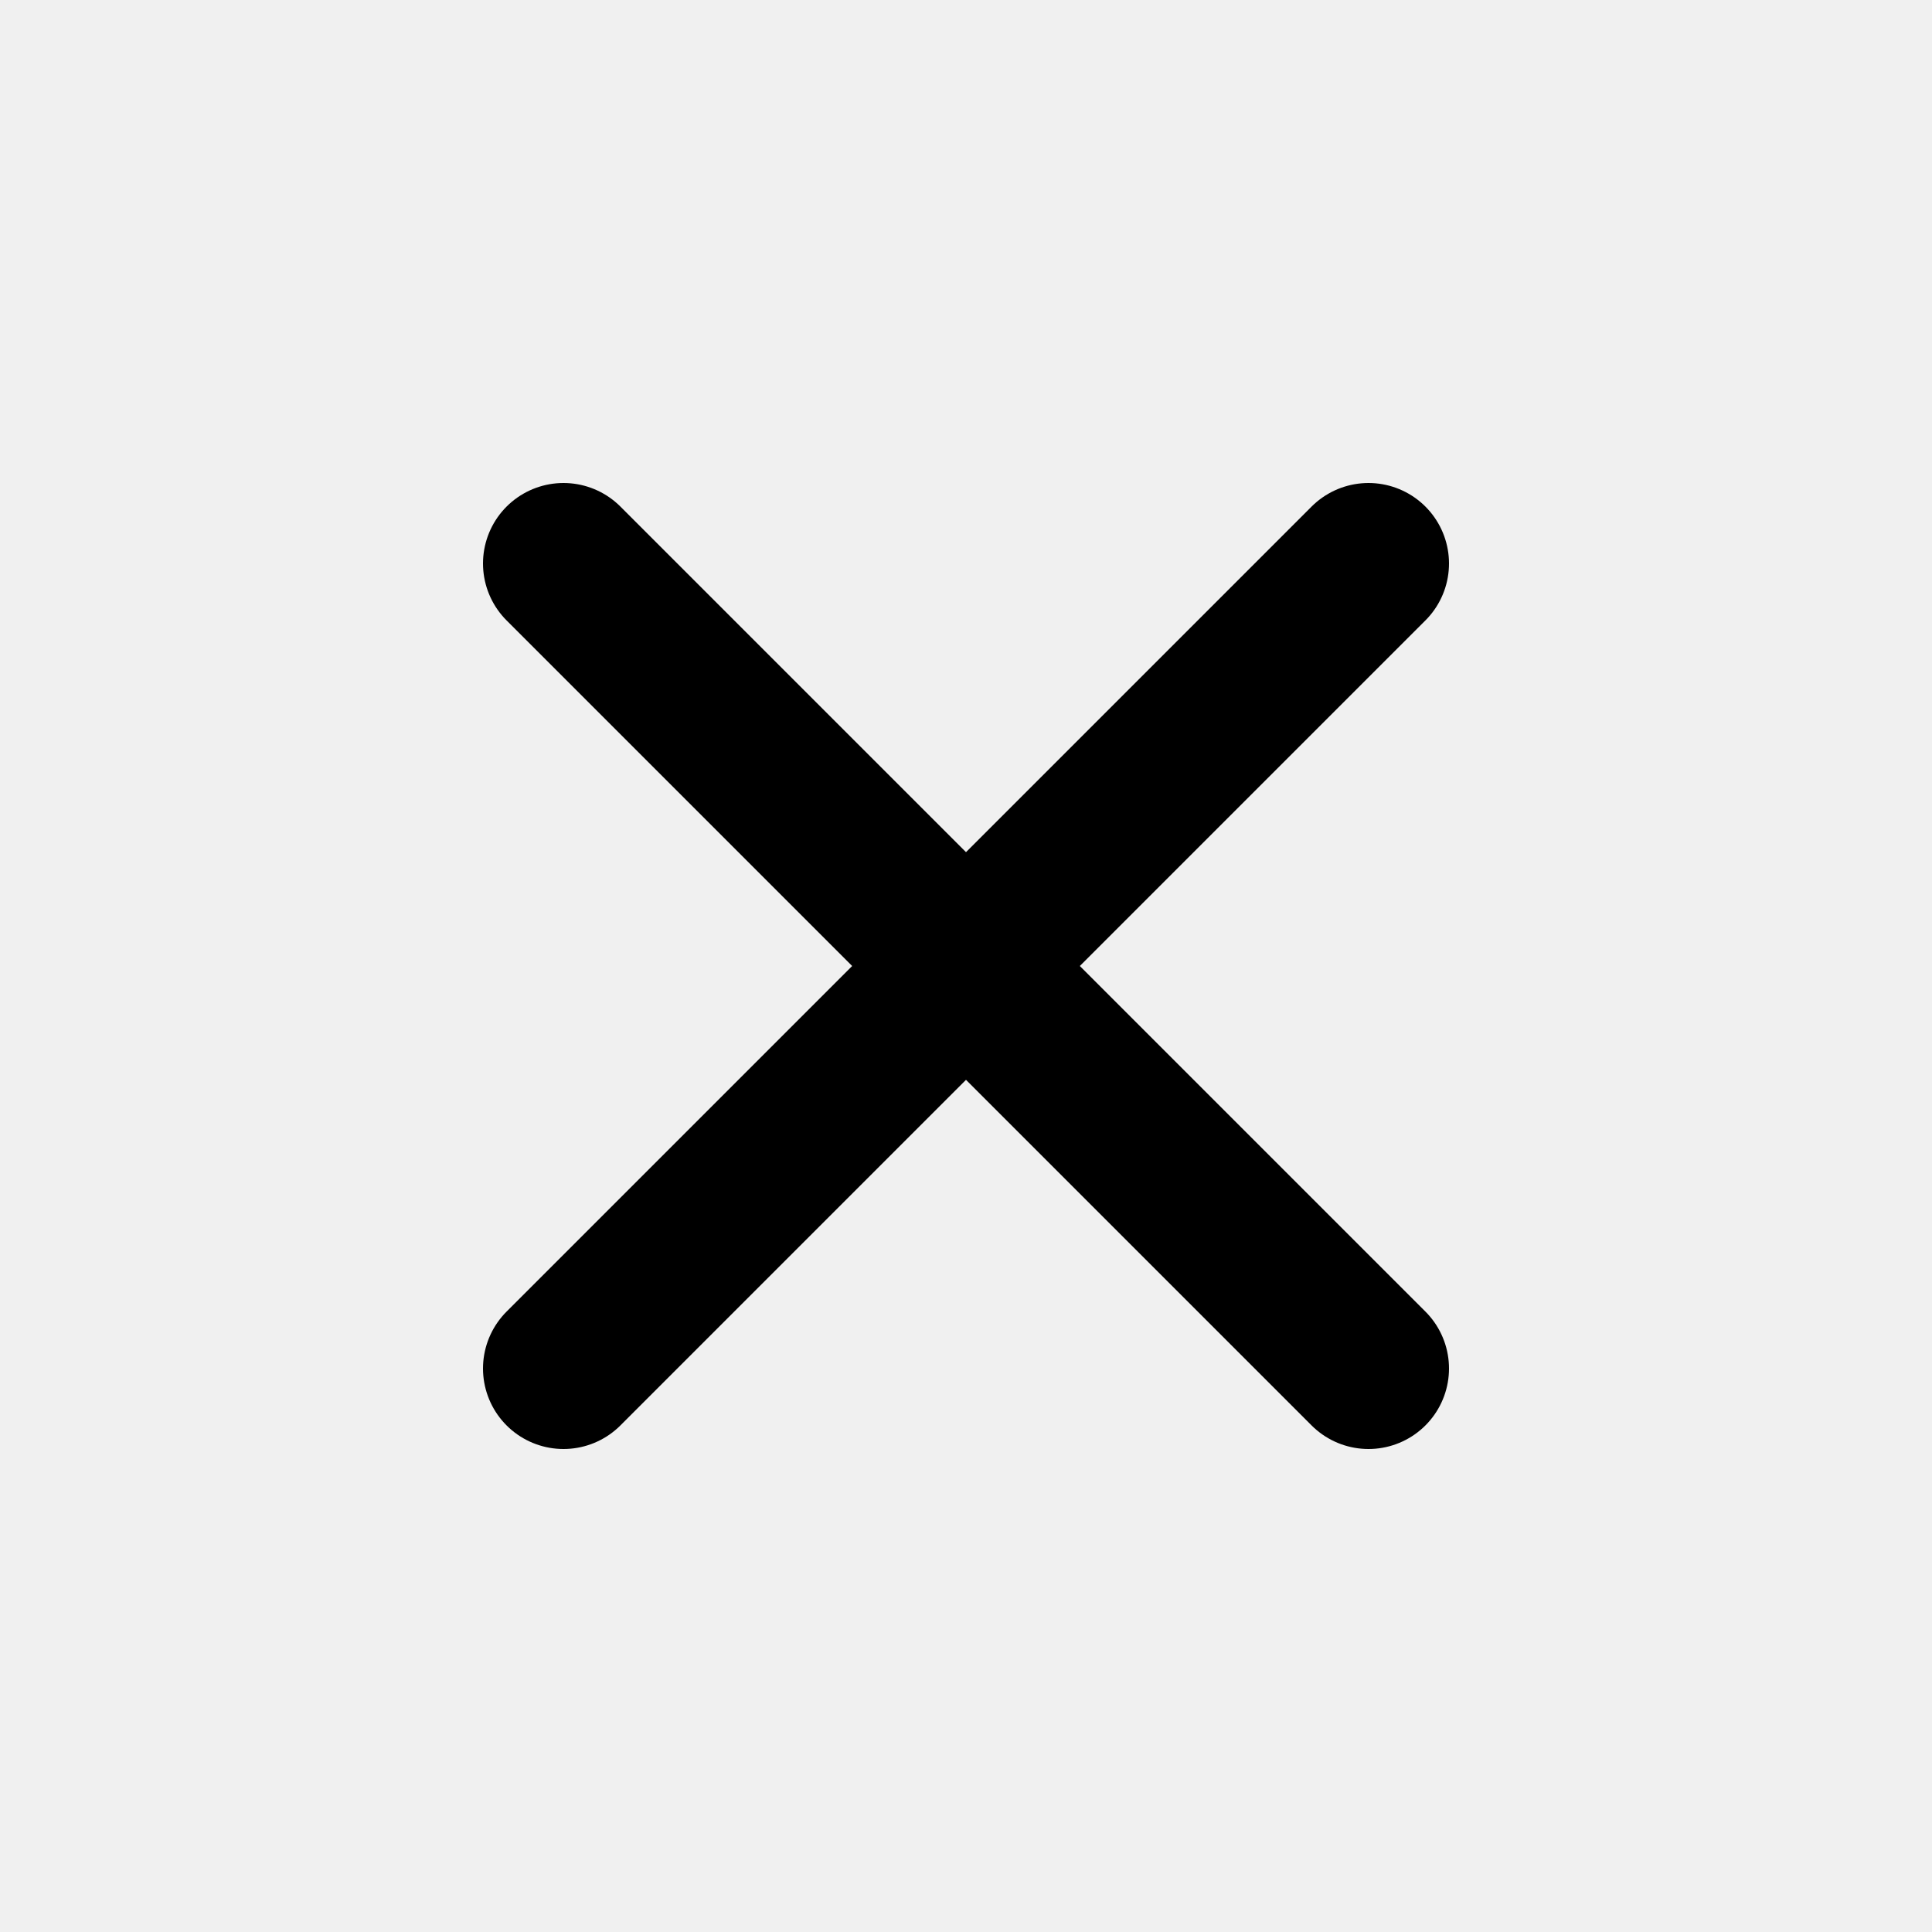
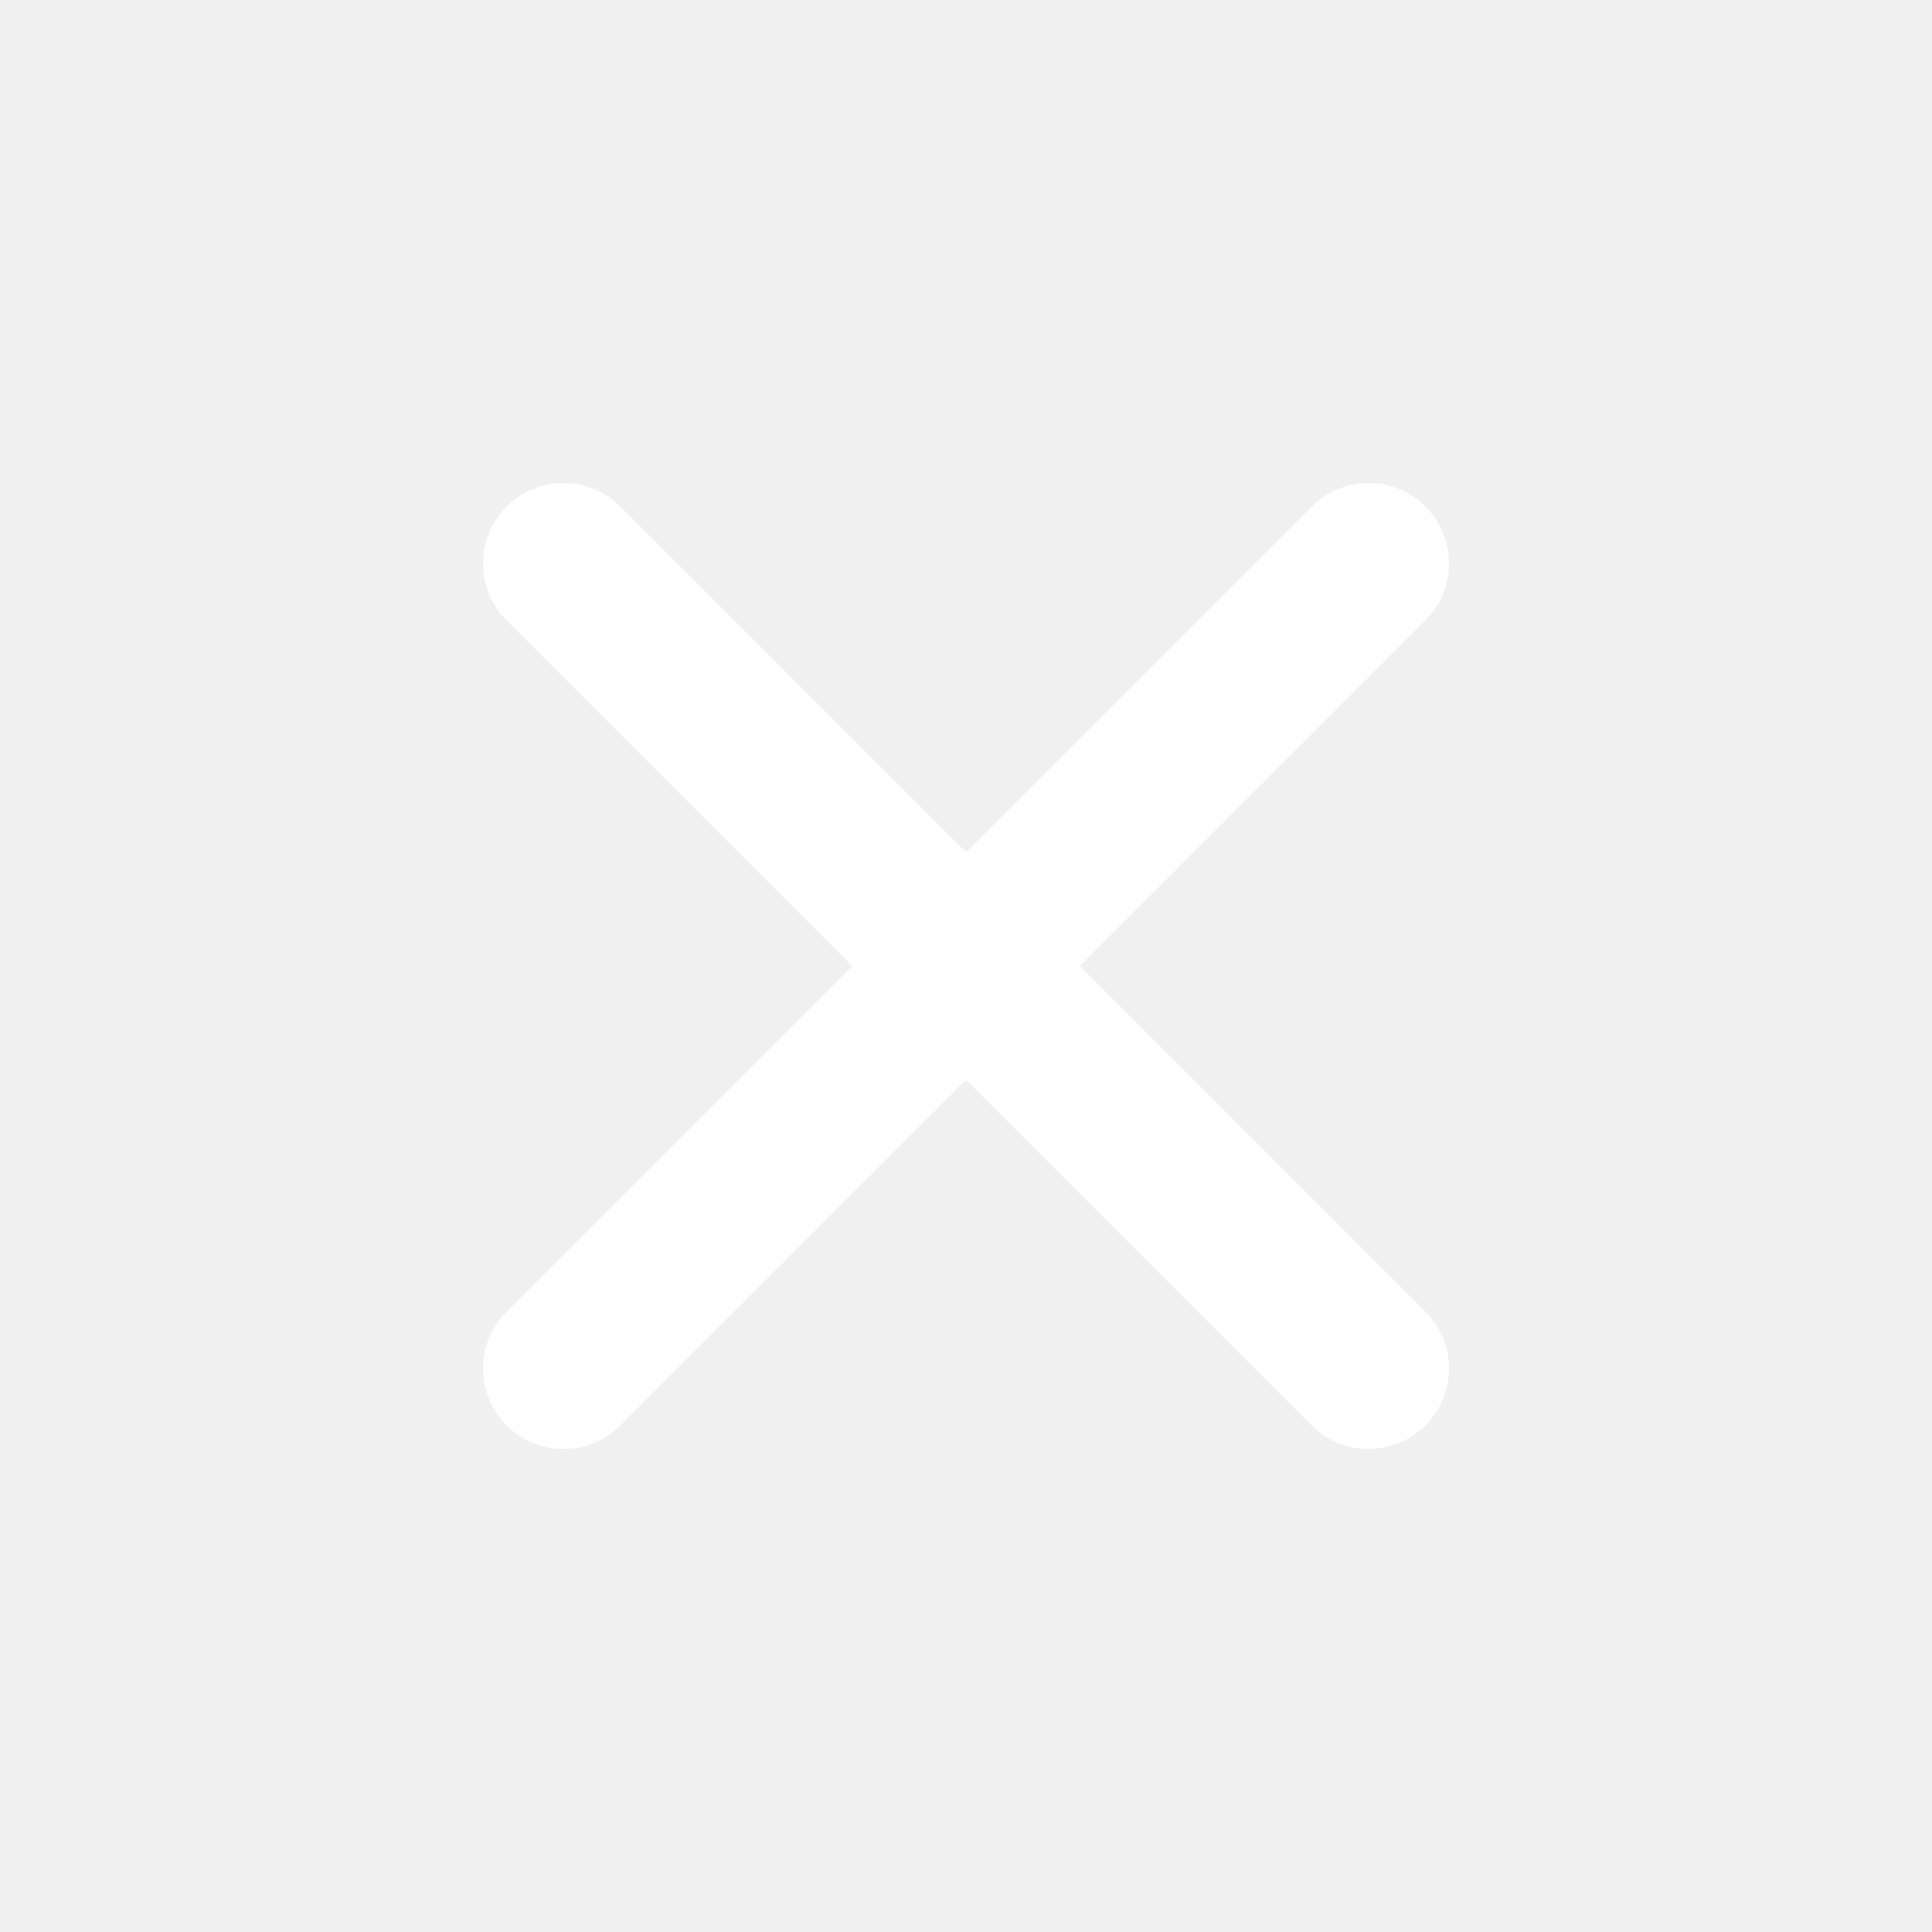
<svg xmlns="http://www.w3.org/2000/svg" width="24" height="24" viewBox="0 0 24 24" fill="none">
  <g clip-path="url(#clip0_2518_840)">
-     <path d="M7 7L17 17M7 17L17 7" stroke="black" stroke-width="2" stroke-linecap="round" stroke-linejoin="round" />
+     <path d="M7 7L17 17M7 17L17 7" stroke="white" stroke-width="2" stroke-linecap="round" stroke-linejoin="round" />
  </g>
  <defs>
    <clipPath id="clip0_2518_840">
      <rect width="24" height="24" fill="white" />
    </clipPath>
  </defs>
</svg>
